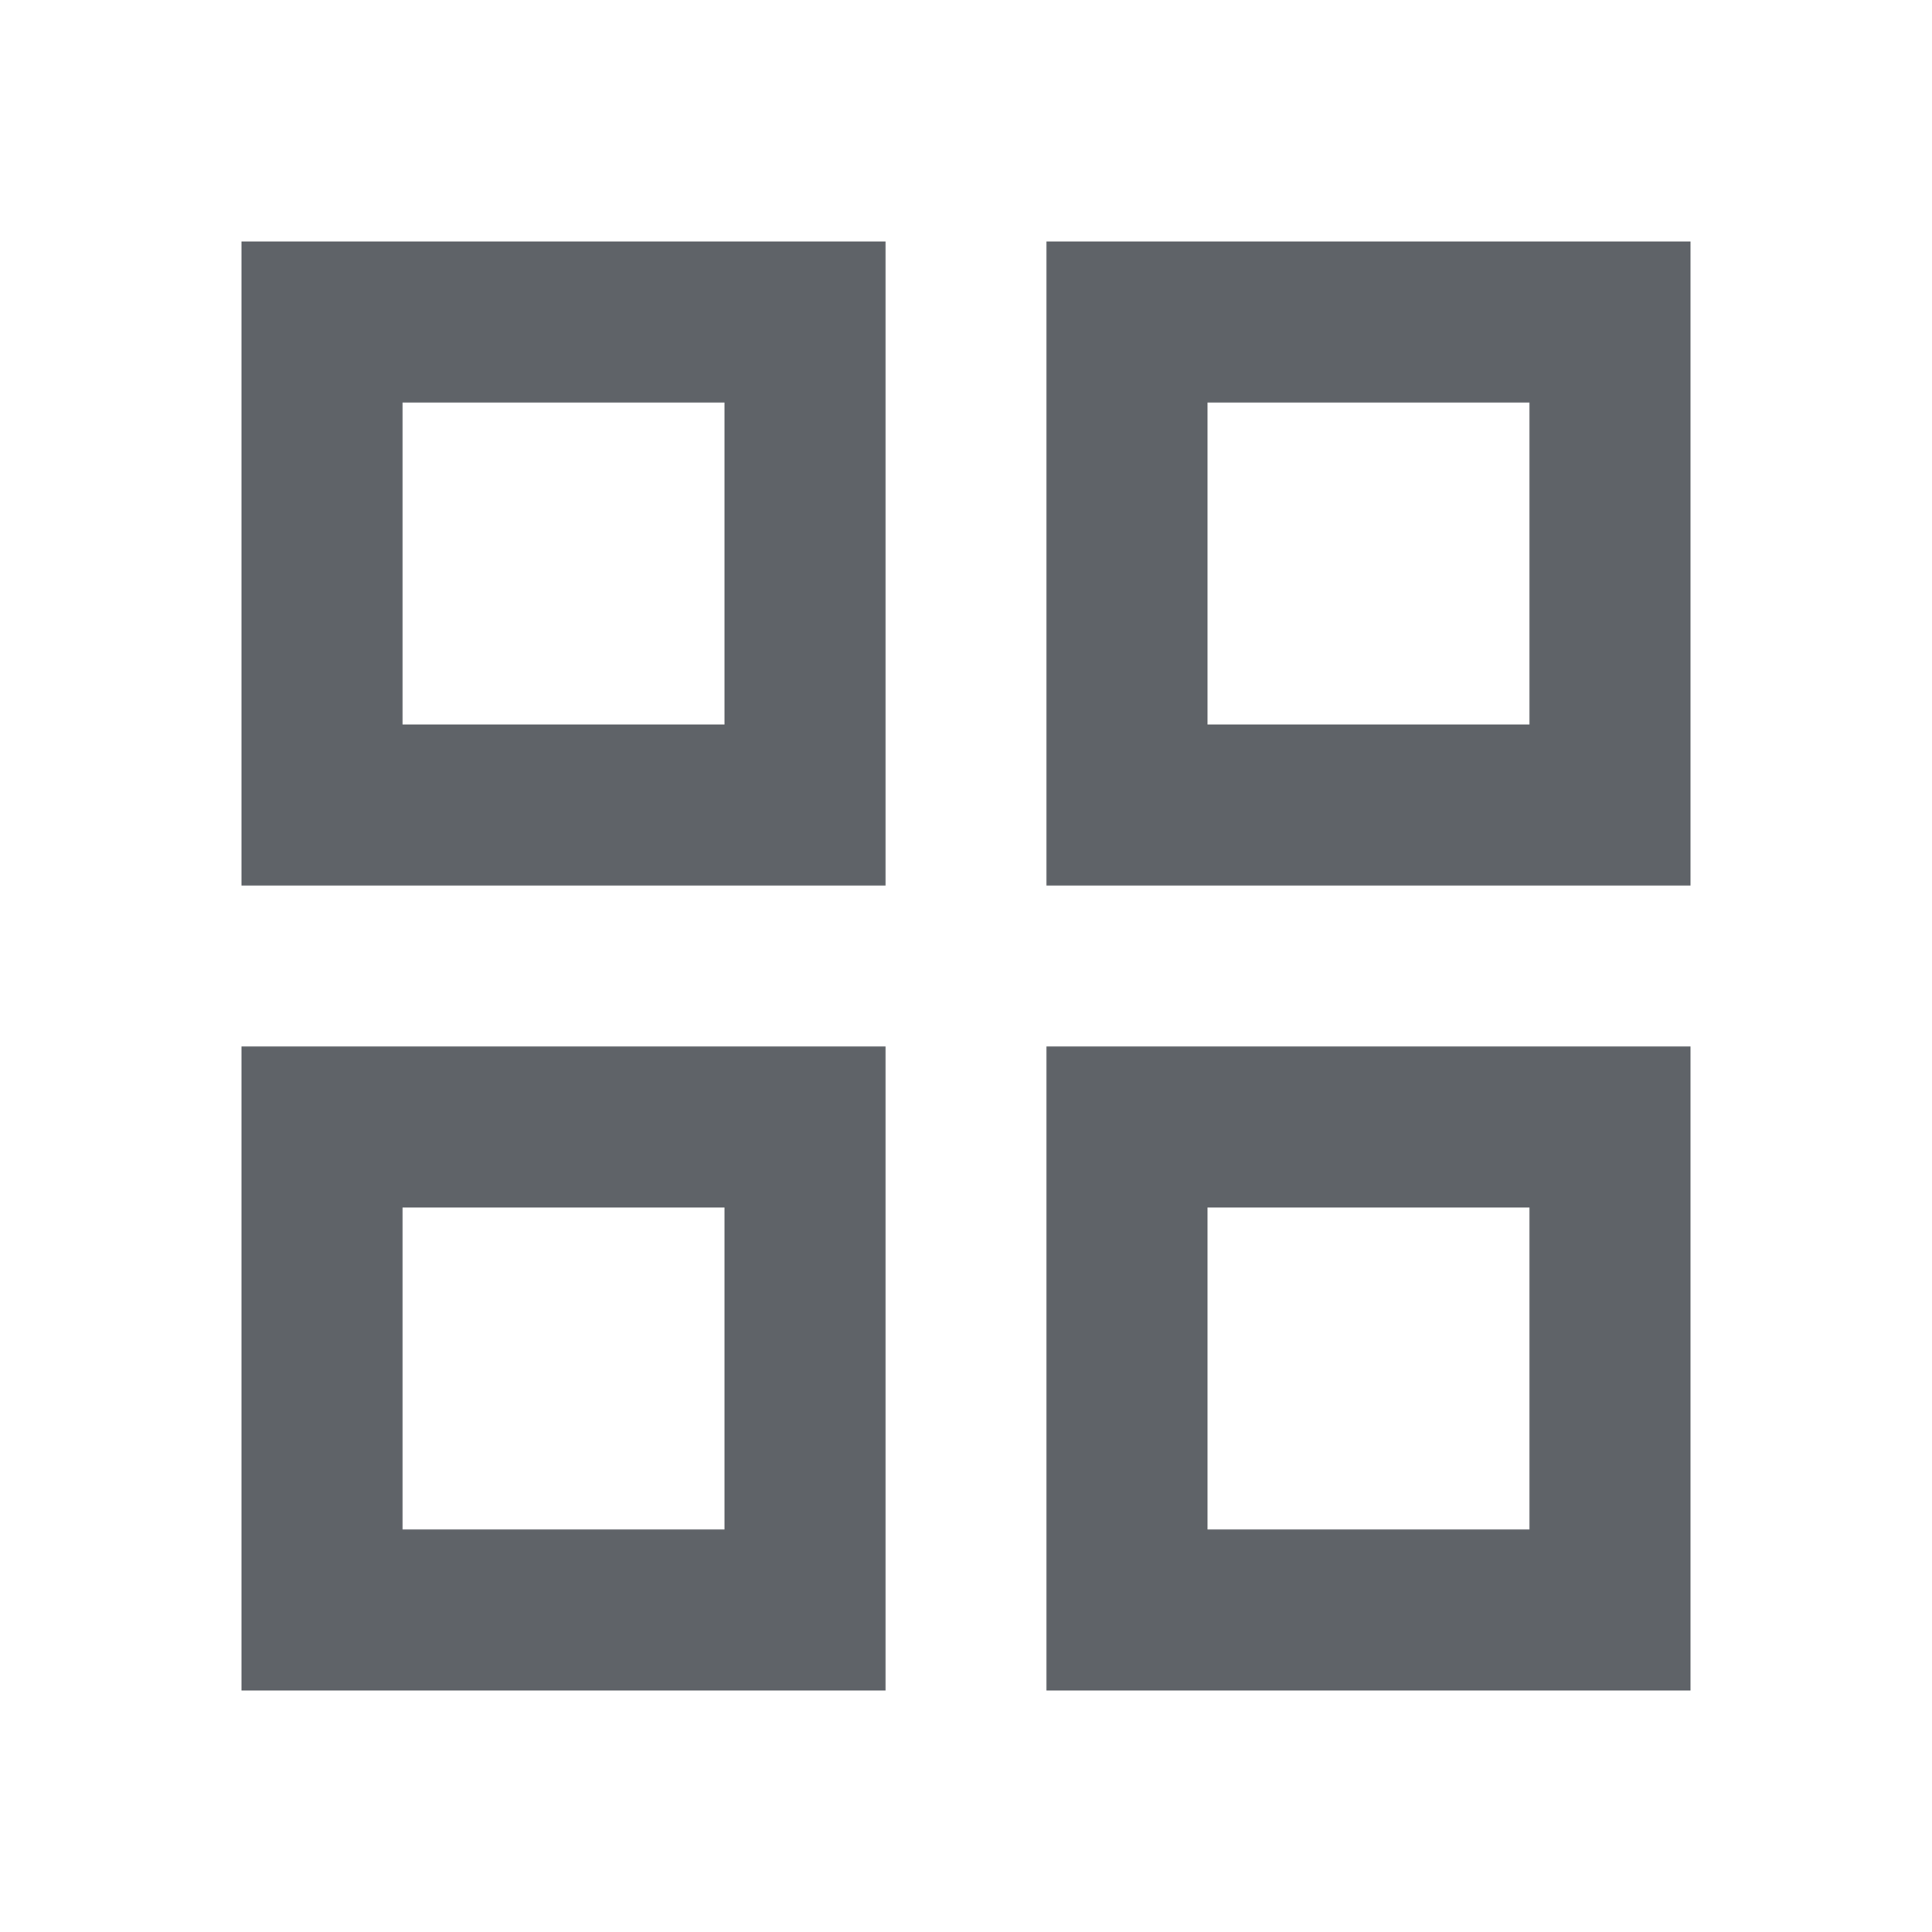
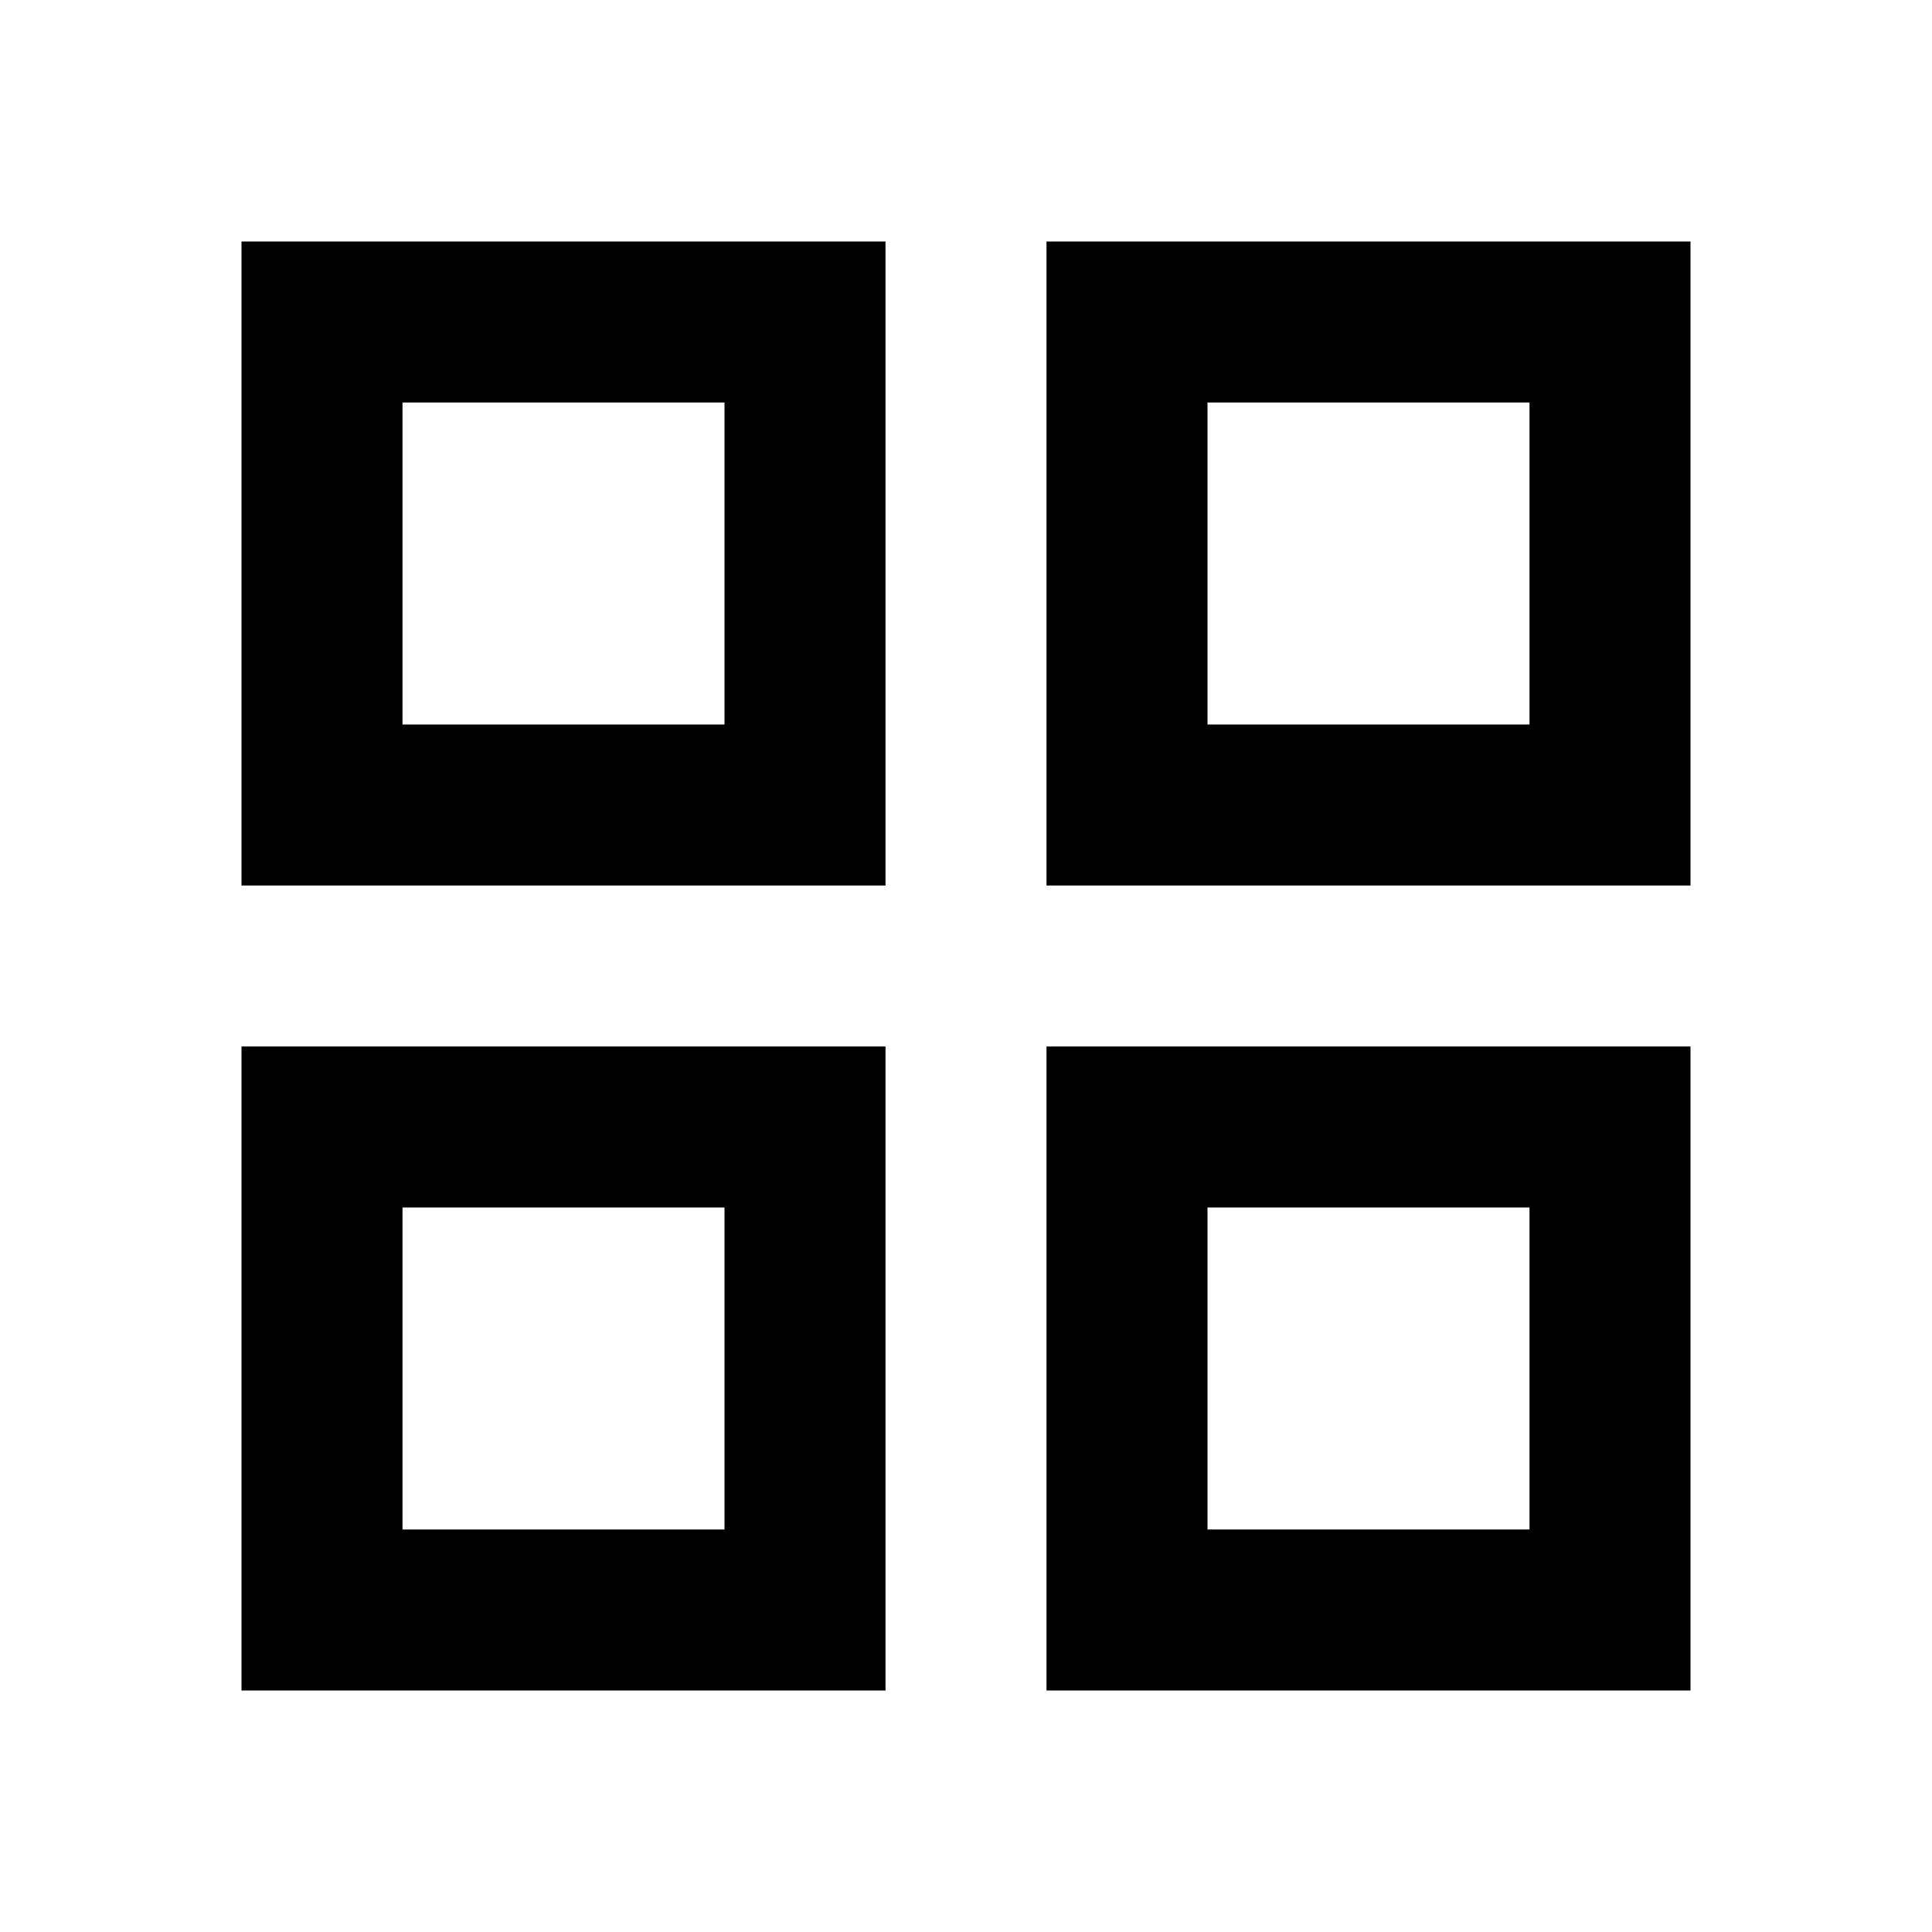
- <svg xmlns="http://www.w3.org/2000/svg" height="24px" viewBox="0 -960 960 960" width="24px" fill="#5f6368">
+ <svg xmlns="http://www.w3.org/2000/svg" height="24px" viewBox="0 -960 960 960" width="24px">
  <path d="M120-520v-320h320v320H120Zm0 400v-320h320v320H120Zm400-400v-320h320v320H520Zm0 400v-320h320v320H520ZM200-600h160v-160H200v160Zm400 0h160v-160H600v160Zm0 400h160v-160H600v160Zm-400 0h160v-160H200v160Zm400-400Zm0 240Zm-240 0Zm0-240Z" />
</svg>
